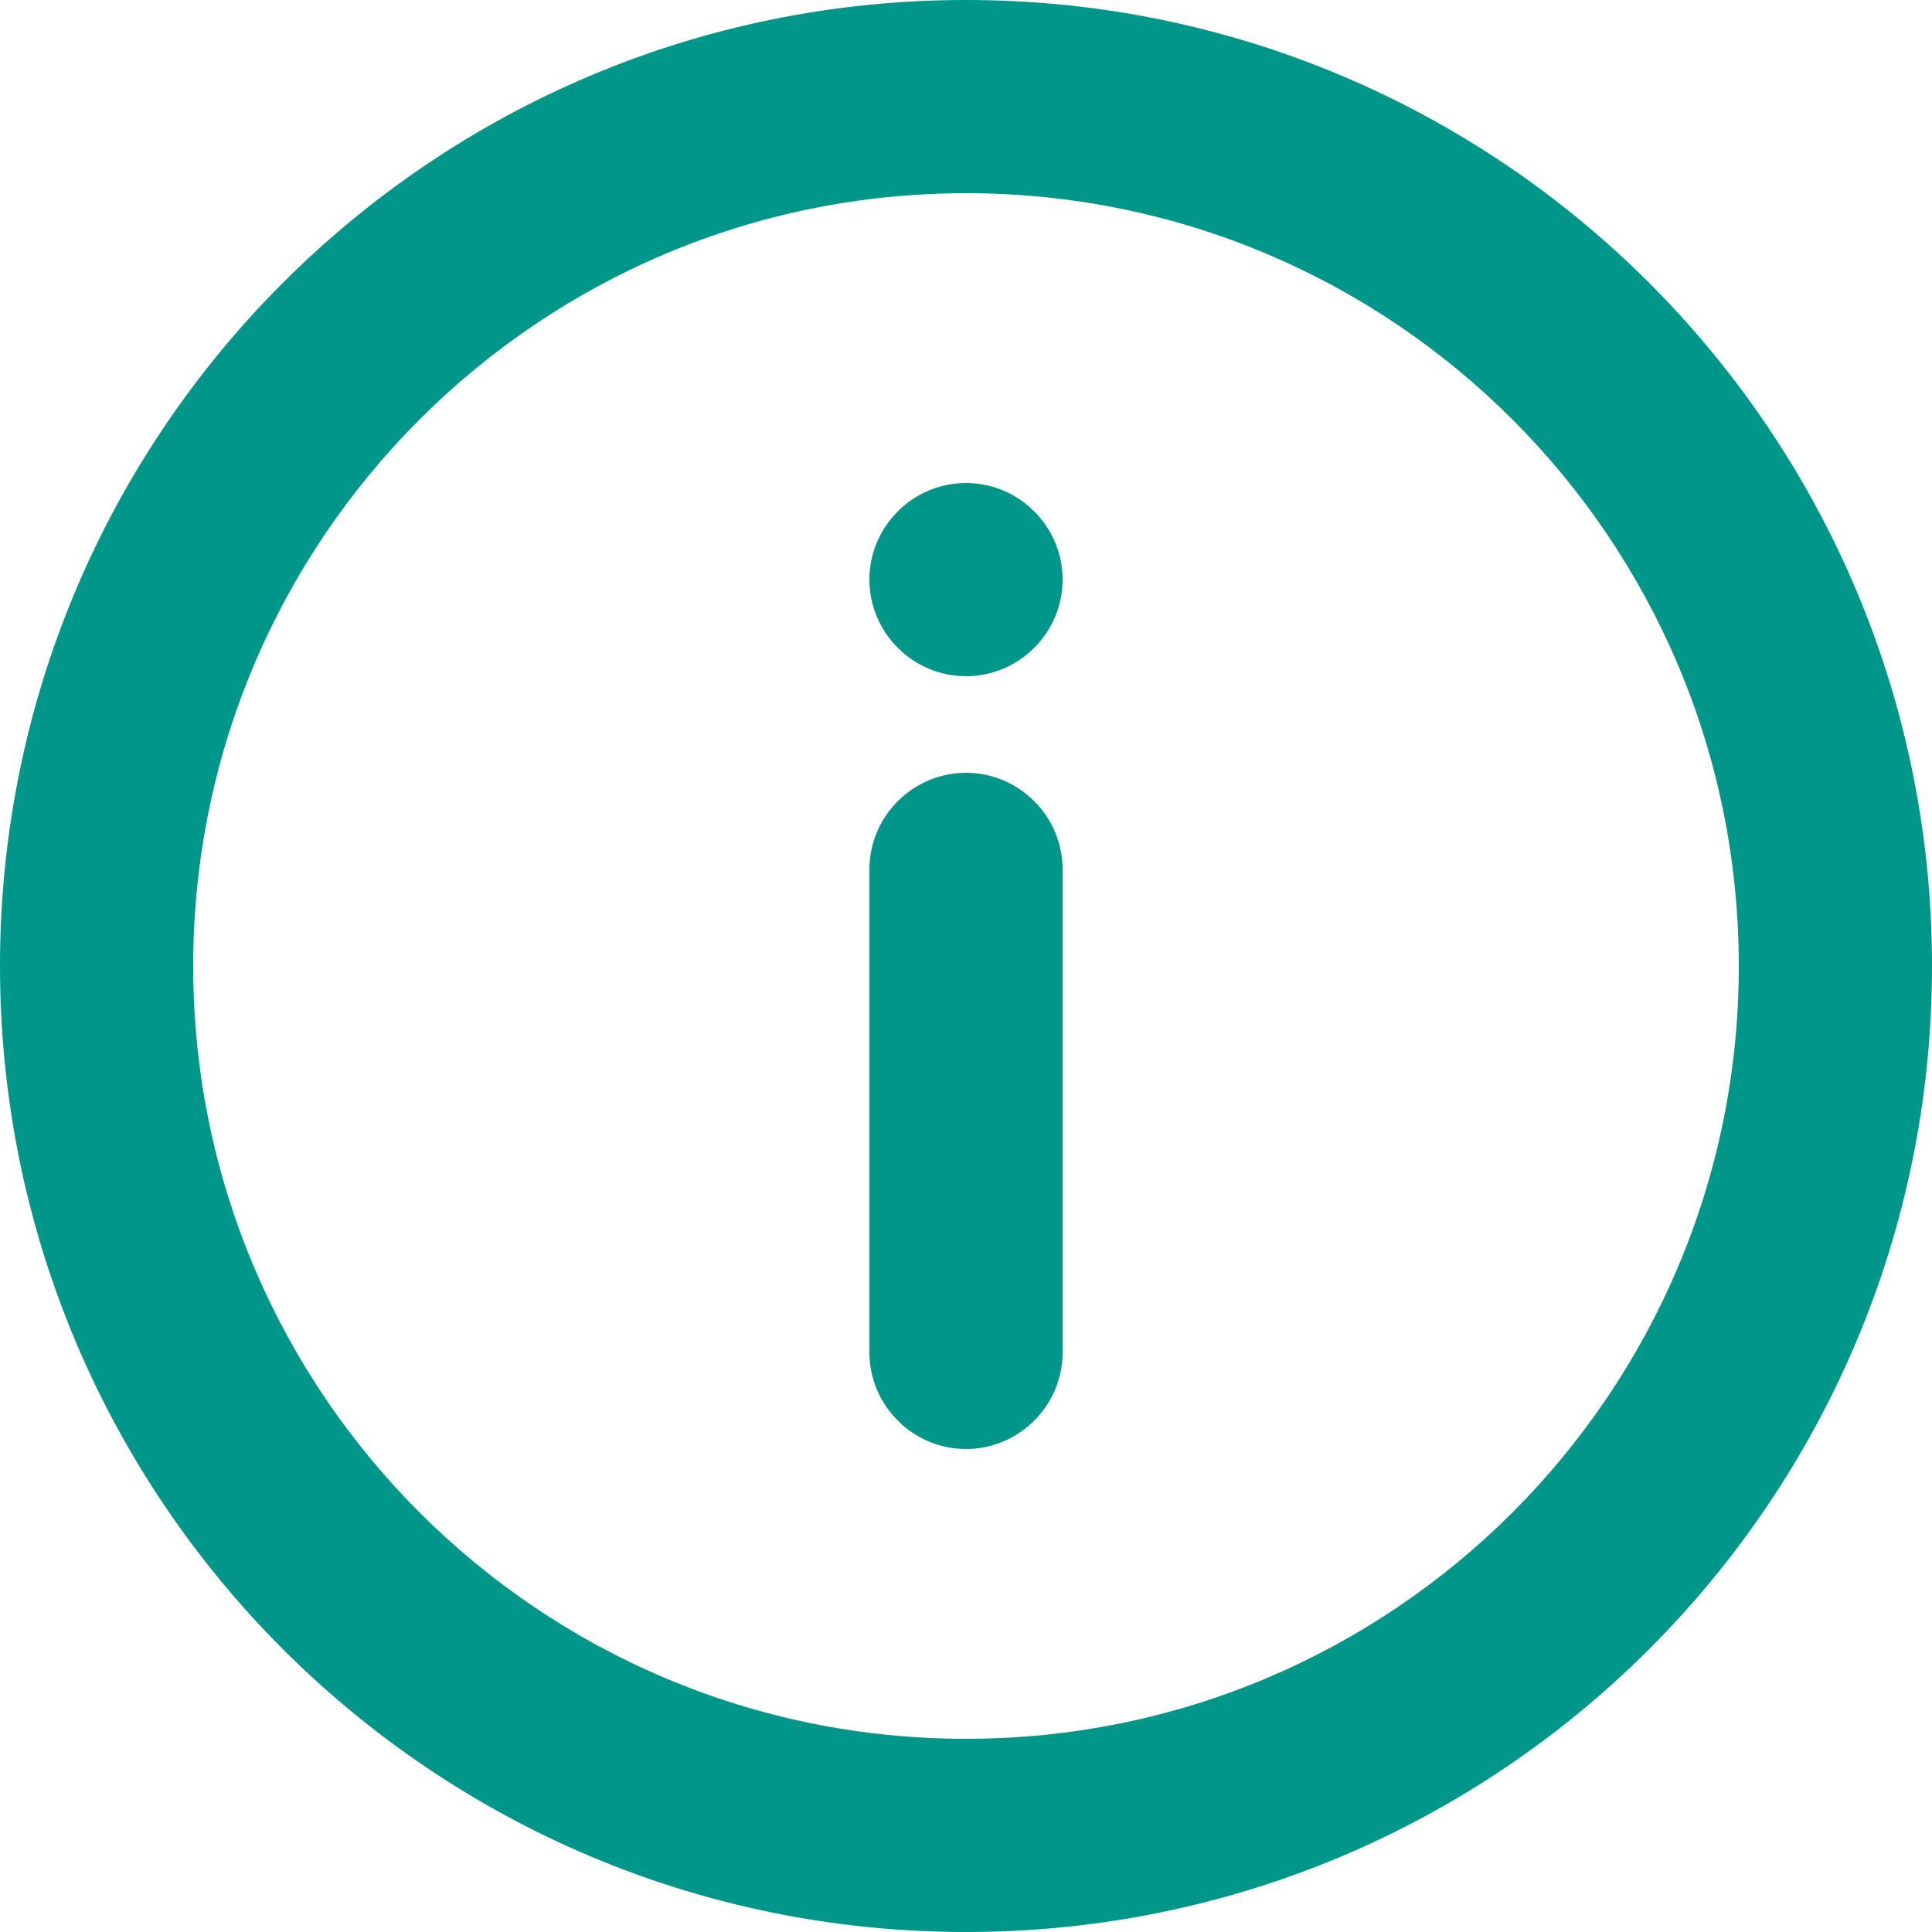
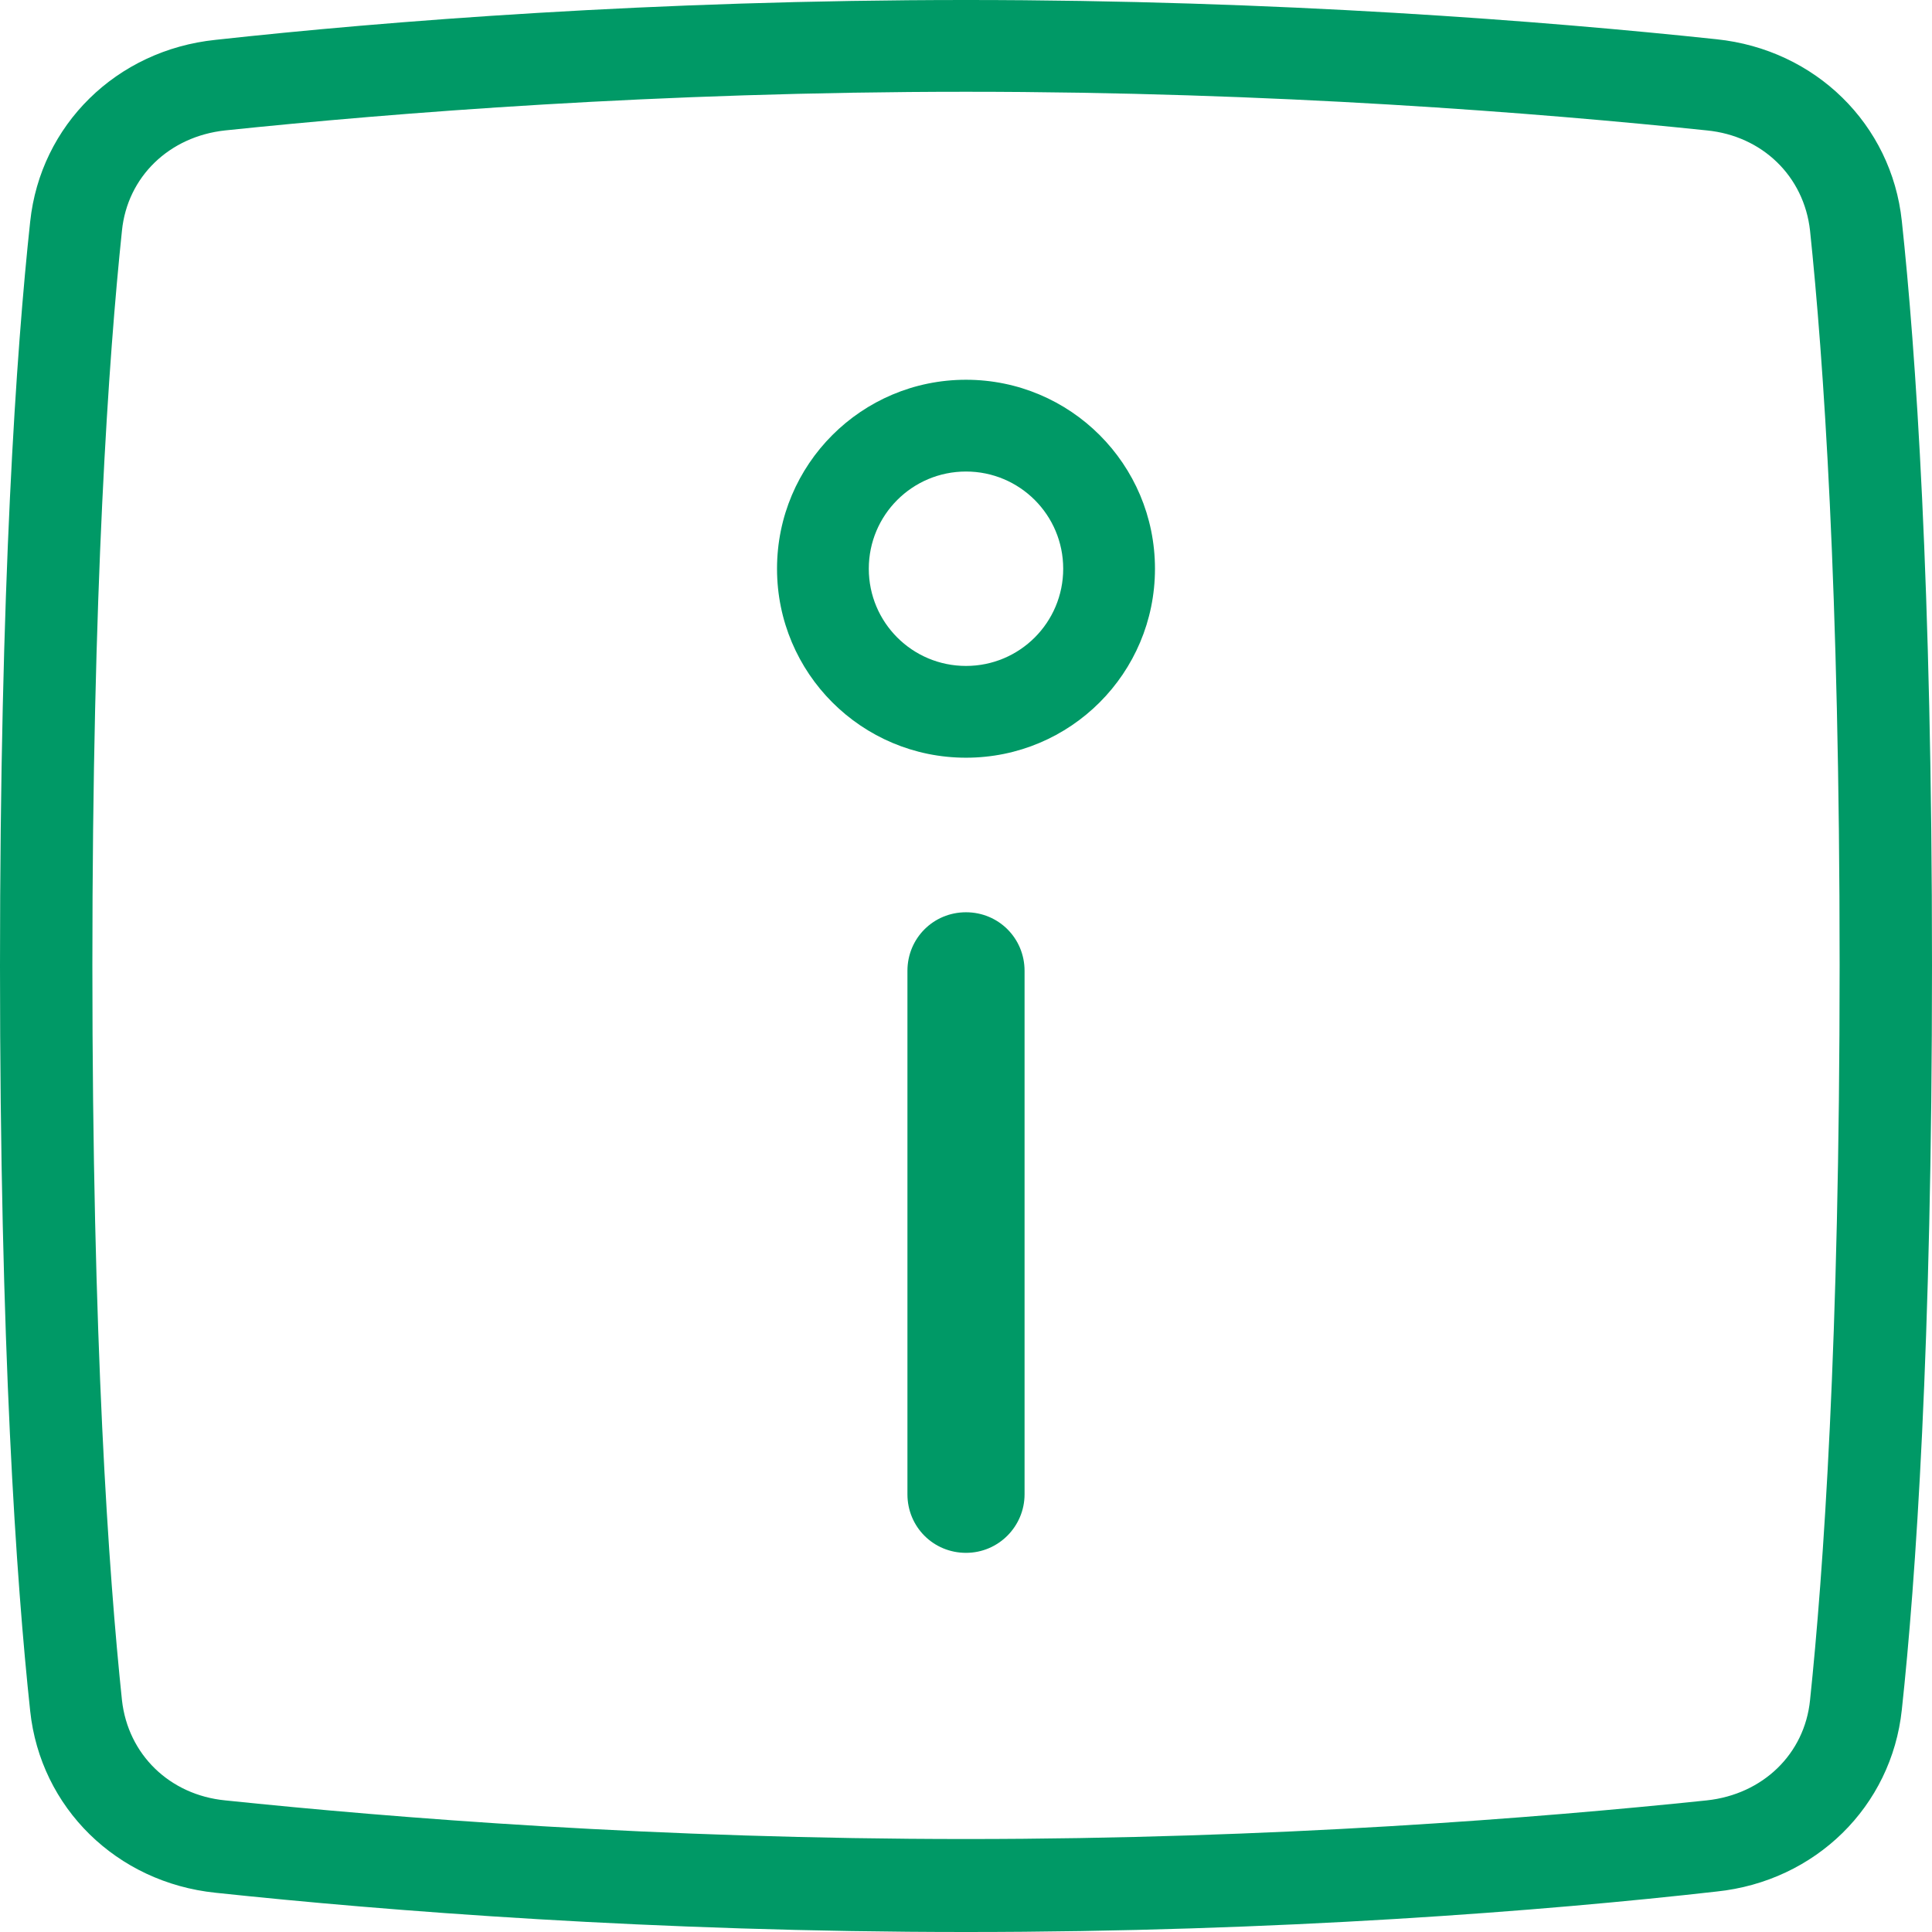
<svg xmlns="http://www.w3.org/2000/svg" version="1.1" id="圖層_1" x="0px" y="0px" viewBox="0 0 320 320" enable-background="new 0 0 320 320" xml:space="preserve">
  <g>
-     <path fill="#009689" d="M160,128c8.8,0,16,7.2,16,16v80c0,8.8-7.2,16-16,16s-16-7.2-16-16v-80C144,135.2,151.2,128,160,128z" />
-     <path fill="#009689" d="M160,80c8.8,0,16,7.2,16,16s-7.2,16-16,16s-16-7.2-16-16S151.2,80,160,80z" />
-     <path fill="#009689" d="M0,160C0,71.6,71.6,0,160,0c88.4,0,160,71.6,160,160c0,88.4-71.6,160-160,160C71.6,320,0,248.4,0,160z    M160,32C89.3,32,32,89.3,32,160c0,70.7,57.3,128,128,128c70.7,0,128-57.3,128-128C288,89.3,230.7,32,160,32z" />
+     <path fill="#009966" d="M160,320c-51.7,0-96.1-3.5-124.3-6.5c-16.4-1.7-29-14.1-30.7-30.1C2.7,262,0,223.2,0,160S2.7,58,5,36.7   c1.7-16,14.3-28.4,30.7-30.1C63.9,3.5,108.3,0,160,0s96.1,3.5,124.3,6.5c16.4,1.7,29,14.1,30.7,30.1c2.3,21.4,5,60.1,5,123.3   s-2.7,102-5,123.3c-1.7,16-14.3,28.4-30.7,30.1C256.1,316.5,211.7,320,160,320z M160,15.2c-51,0-94.9,3.5-122.7,6.4   c-9.3,1-16.2,7.7-17.1,16.6c-2.2,21-4.9,59.1-4.9,121.7s2.7,100.7,4.9,121.7c1,9,7.9,15.7,17.1,16.6c27.8,2.9,71.7,6.4,122.7,6.4   s94.9-3.5,122.7-6.4c9.3-1,16.2-7.7,17.1-16.6c2.2-21,4.9-59.1,4.9-121.7s-2.7-100.7-4.9-121.7c-1-9-7.9-15.7-17.1-16.6   C254.9,18.7,211,15.2,160,15.2z" />
+     <path fill="#009966" d="M160,125.5c-17.3,0-31.3-14-31.3-31.3s14-31.3,31.3-31.3s31.3,14,31.3,31.3S177.3,125.5,160,125.5z    M160,78.1c-8.9,0-16.1,7.2-16.1,16.1s7.2,16.1,16.1,16.1s16.1-7.2,16.1-16.1S168.9,78.1,160,78.1z" />
+     <path fill="#009966" d="M160,257.2c-5.4,0-9.7-4.3-9.7-9.7v-86.7c0-5.4,4.3-9.7,9.7-9.7s9.7,4.3,9.7,9.7v86.7   C169.7,252.8,165.4,257.2,160,257.2z" />
  </g>
</svg>
